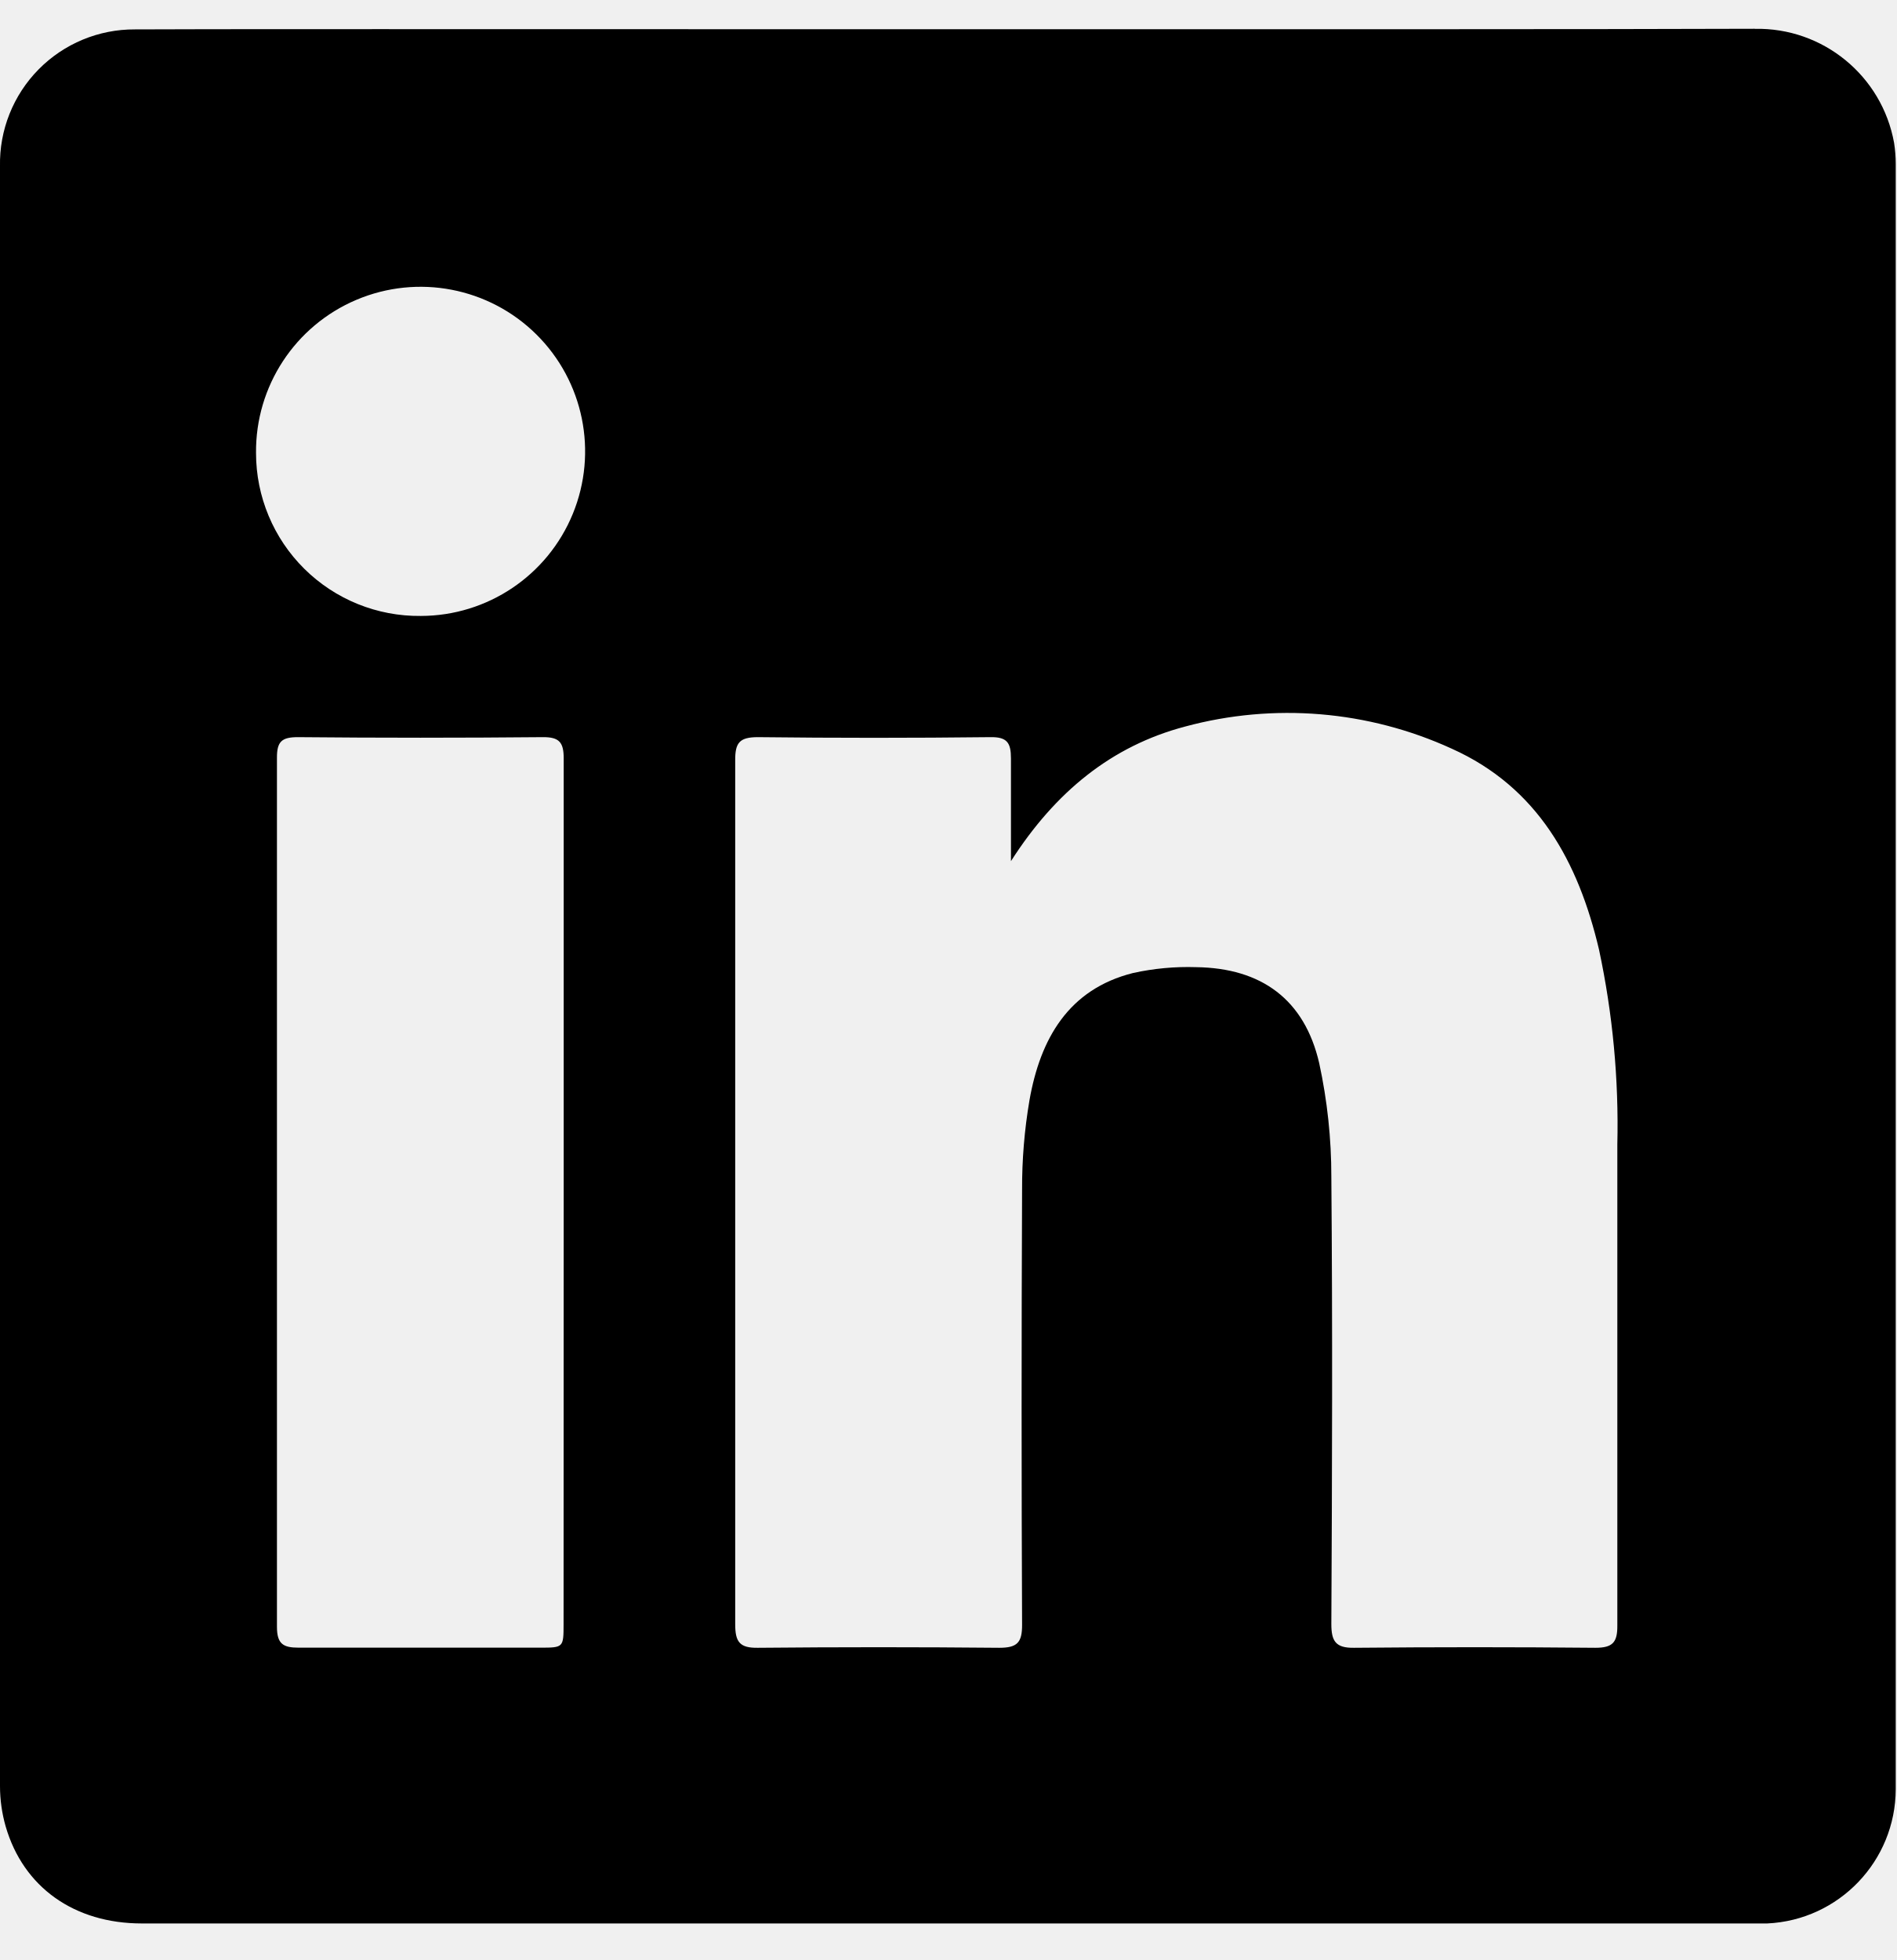
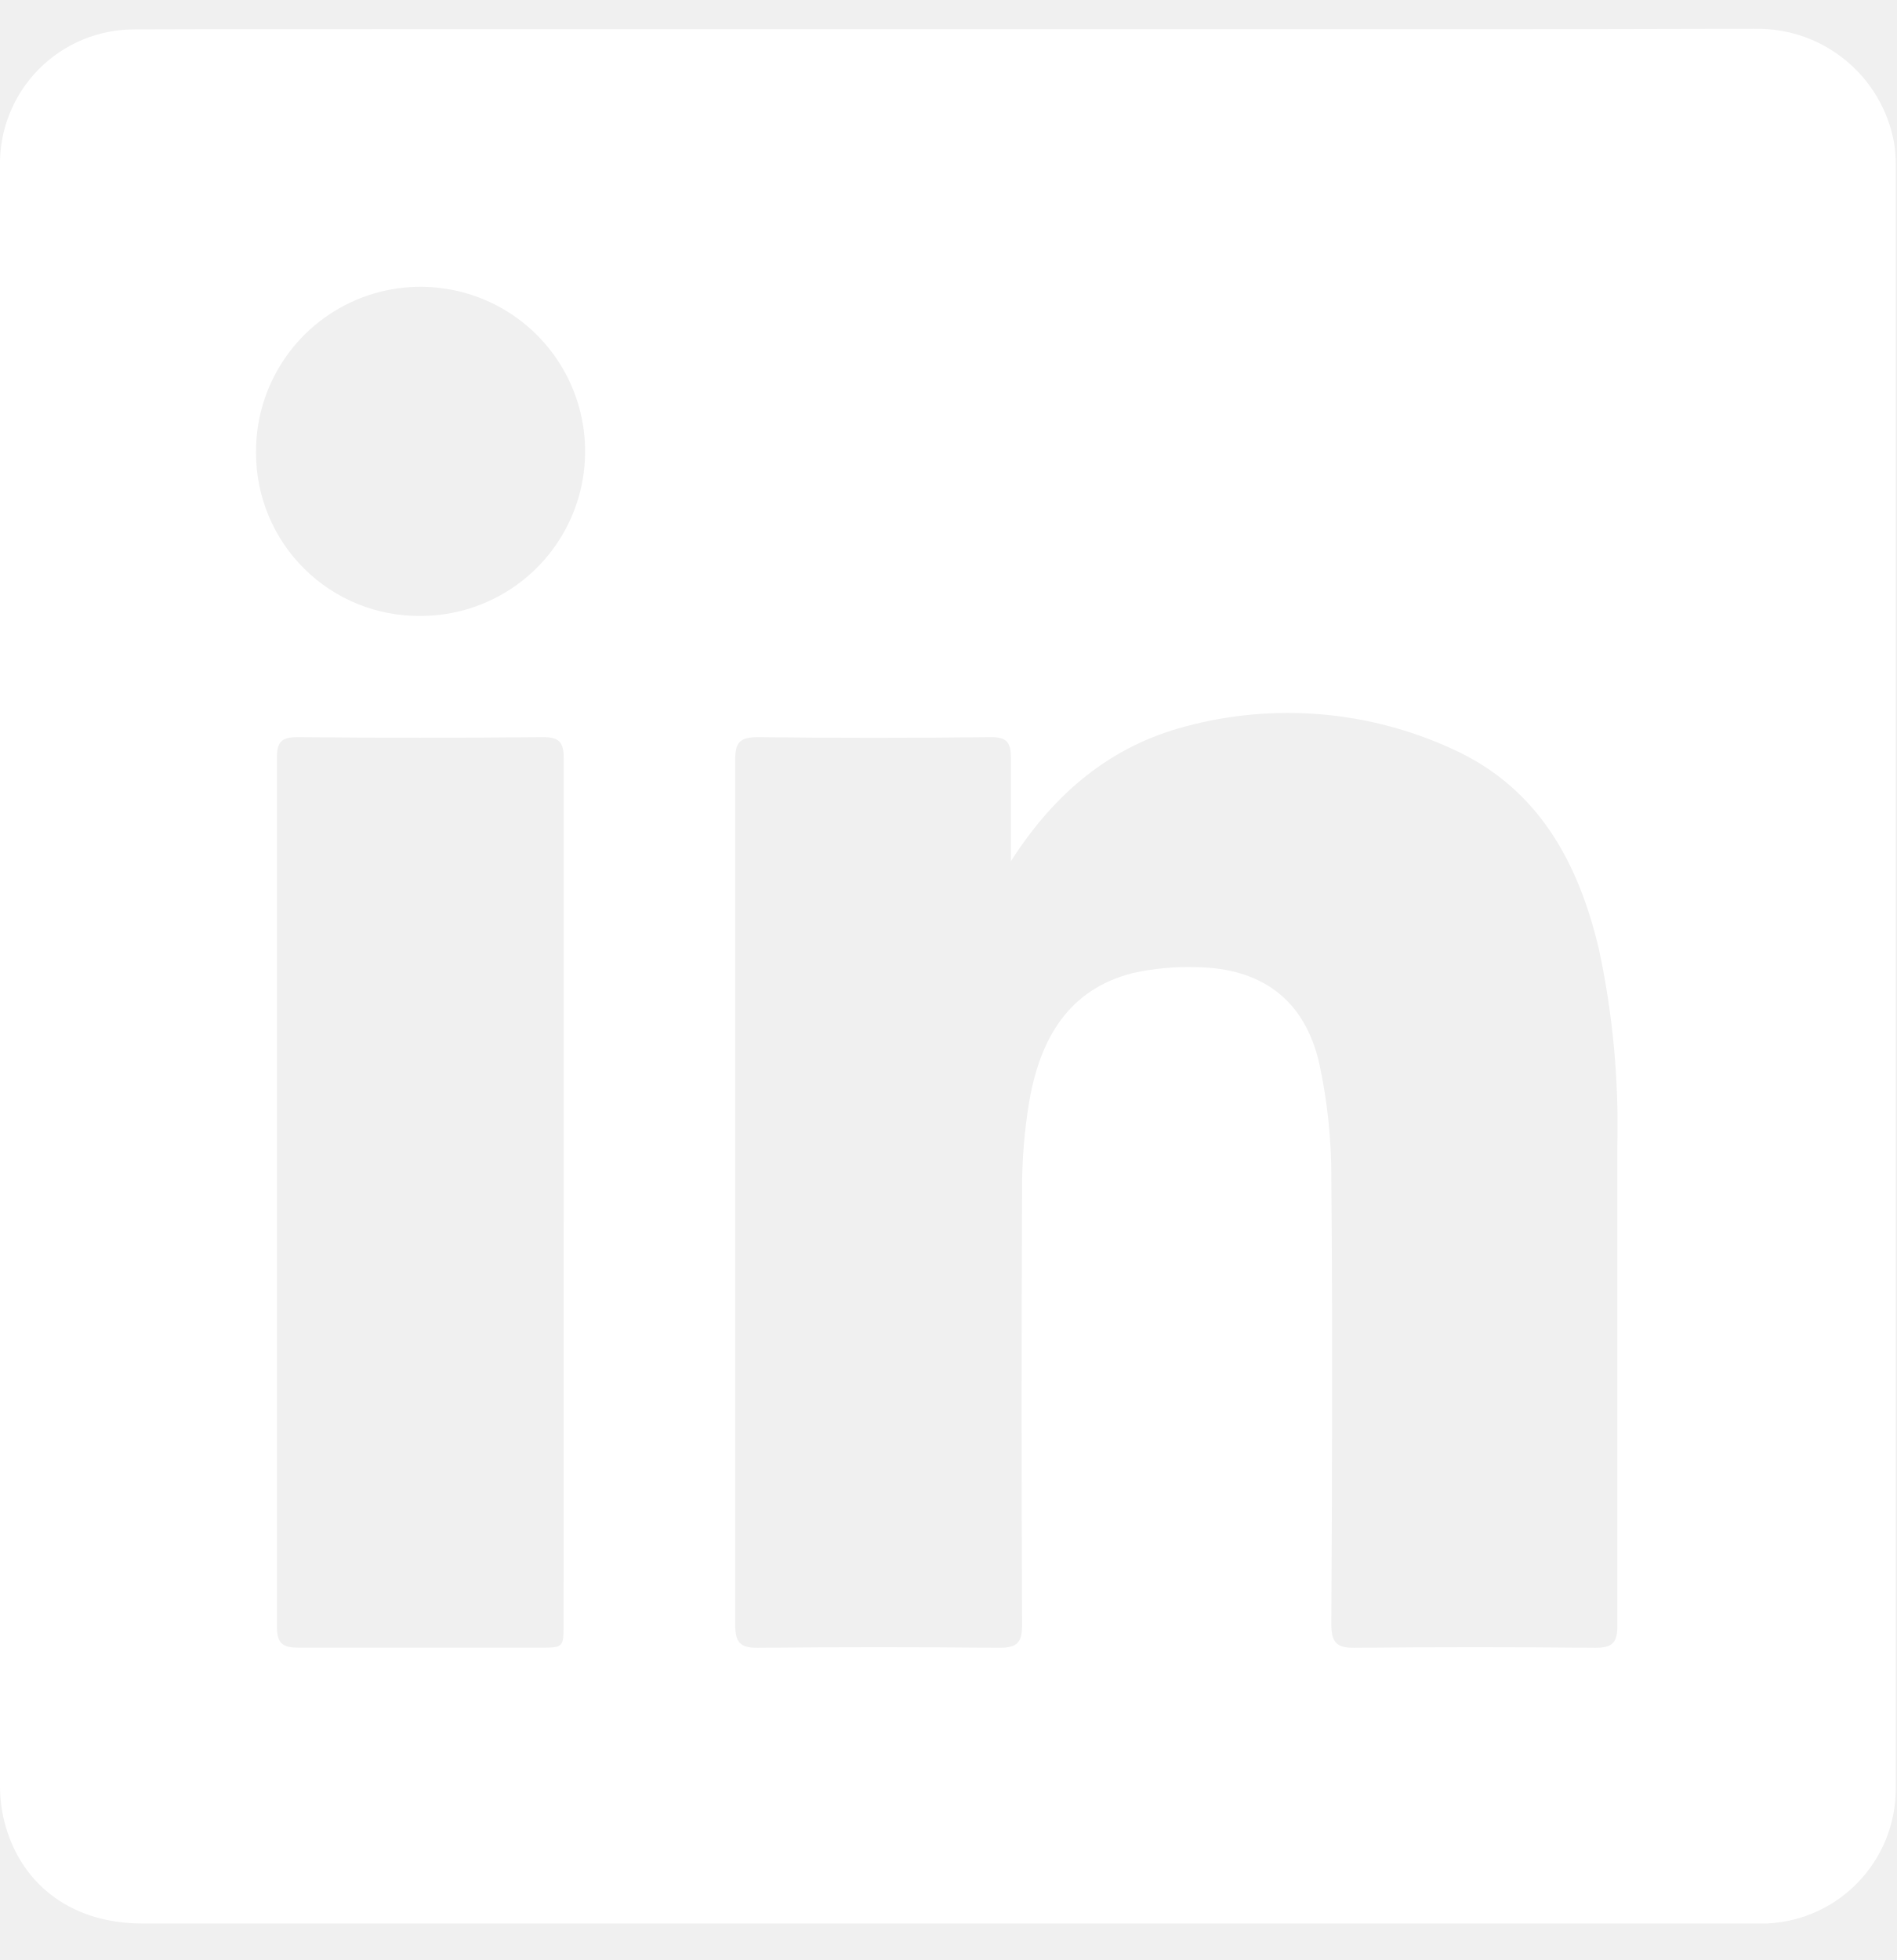
- <svg xmlns="http://www.w3.org/2000/svg" width="30" height="31" viewBox="0 0 30 31" fill="none">
-   <path d="M27.758.456a2.193 2.193 0 0 1 2.204 1.804c.017.11.026.22.026.332v25.705a2.132 2.132 0 0 1-2.033 2.125H2.243c-1.066 0-1.875-.571-2.154-1.537A2.318 2.318 0 0 1 0 28.253V2.632A2.123 2.123 0 0 1 2.135.465C3.16.453 23.5.473 27.758.455ZM15.992 13.62v-1.624c0-.248-.06-.342-.328-.337-1.226.014-2.451.014-3.675 0-.293 0-.361.09-.359.368V25.69c0 .279.07.377.36.372 1.274-.012 2.546-.012 3.817 0 .284 0 .363-.082.361-.367-.01-2.292-.01-4.583 0-6.874a8.238 8.238 0 0 1 .117-1.42c.171-.968.614-1.755 1.64-2.012.328-.072.663-.103.998-.092 1.033.014 1.713.513 1.945 1.518a8.46 8.46 0 0 1 .192 1.802c.02 2.357.012 4.714 0 7.07 0 .272.07.38.36.375 1.272-.012 2.544-.012 3.817 0 .272 0 .35-.084.347-.354v-7.602a13.265 13.265 0 0 0-.29-3.088c-.326-1.384-.966-2.565-2.33-3.177a6.232 6.232 0 0 0-4.216-.35c-1.16.306-2.053 1.03-2.756 2.129Zm-7.075 5.217v-6.843c0-.253-.07-.338-.333-.335-1.288.012-2.578.012-3.87 0-.253 0-.335.065-.333.328V25.73c0 .274.101.33.343.33H8.54c.372 0 .375 0 .375-.375l.002-6.848Zm-2.26-9.095A2.603 2.603 0 1 0 4.05 7.165a2.577 2.577 0 0 0 2.605 2.577h.002Z" fill="currentColor" />
+ <svg xmlns="http://www.w3.org/2000/svg" width="30" height="31" viewBox="0 0 30 31" fill="#fff">
+   <path d="M27.758.456a2.193 2.193 0 0 1 2.204 1.804c.017.11.026.22.026.332v25.705a2.132 2.132 0 0 1-2.033 2.125H2.243c-1.066 0-1.875-.571-2.154-1.537A2.318 2.318 0 0 1 0 28.253V2.632A2.123 2.123 0 0 1 2.135.465C3.16.453 23.5.473 27.758.455ZM15.992 13.62v-1.624c0-.248-.06-.342-.328-.337-1.226.014-2.451.014-3.675 0-.293 0-.361.09-.359.368V25.69c0 .279.07.377.36.372 1.274-.012 2.546-.012 3.817 0 .284 0 .363-.082.361-.367-.01-2.292-.01-4.583 0-6.874a8.238 8.238 0 0 1 .117-1.42c.171-.968.614-1.755 1.64-2.012.328-.072.663-.103.998-.092 1.033.014 1.713.513 1.945 1.518a8.46 8.46 0 0 1 .192 1.802c.02 2.357.012 4.714 0 7.07 0 .272.07.38.36.375 1.272-.012 2.544-.012 3.817 0 .272 0 .35-.084.347-.354v-7.602a13.265 13.265 0 0 0-.29-3.088c-.326-1.384-.966-2.565-2.33-3.177a6.232 6.232 0 0 0-4.216-.35c-1.16.306-2.053 1.03-2.756 2.129Zm-7.075 5.217v-6.843c0-.253-.07-.338-.333-.335-1.288.012-2.578.012-3.87 0-.253 0-.335.065-.333.328V25.73c0 .274.101.33.343.33H8.54c.372 0 .375 0 .375-.375l.002-6.848Zm-2.26-9.095A2.603 2.603 0 1 0 4.05 7.165a2.577 2.577 0 0 0 2.605 2.577h.002Z" fill="#fff" />
</svg>
